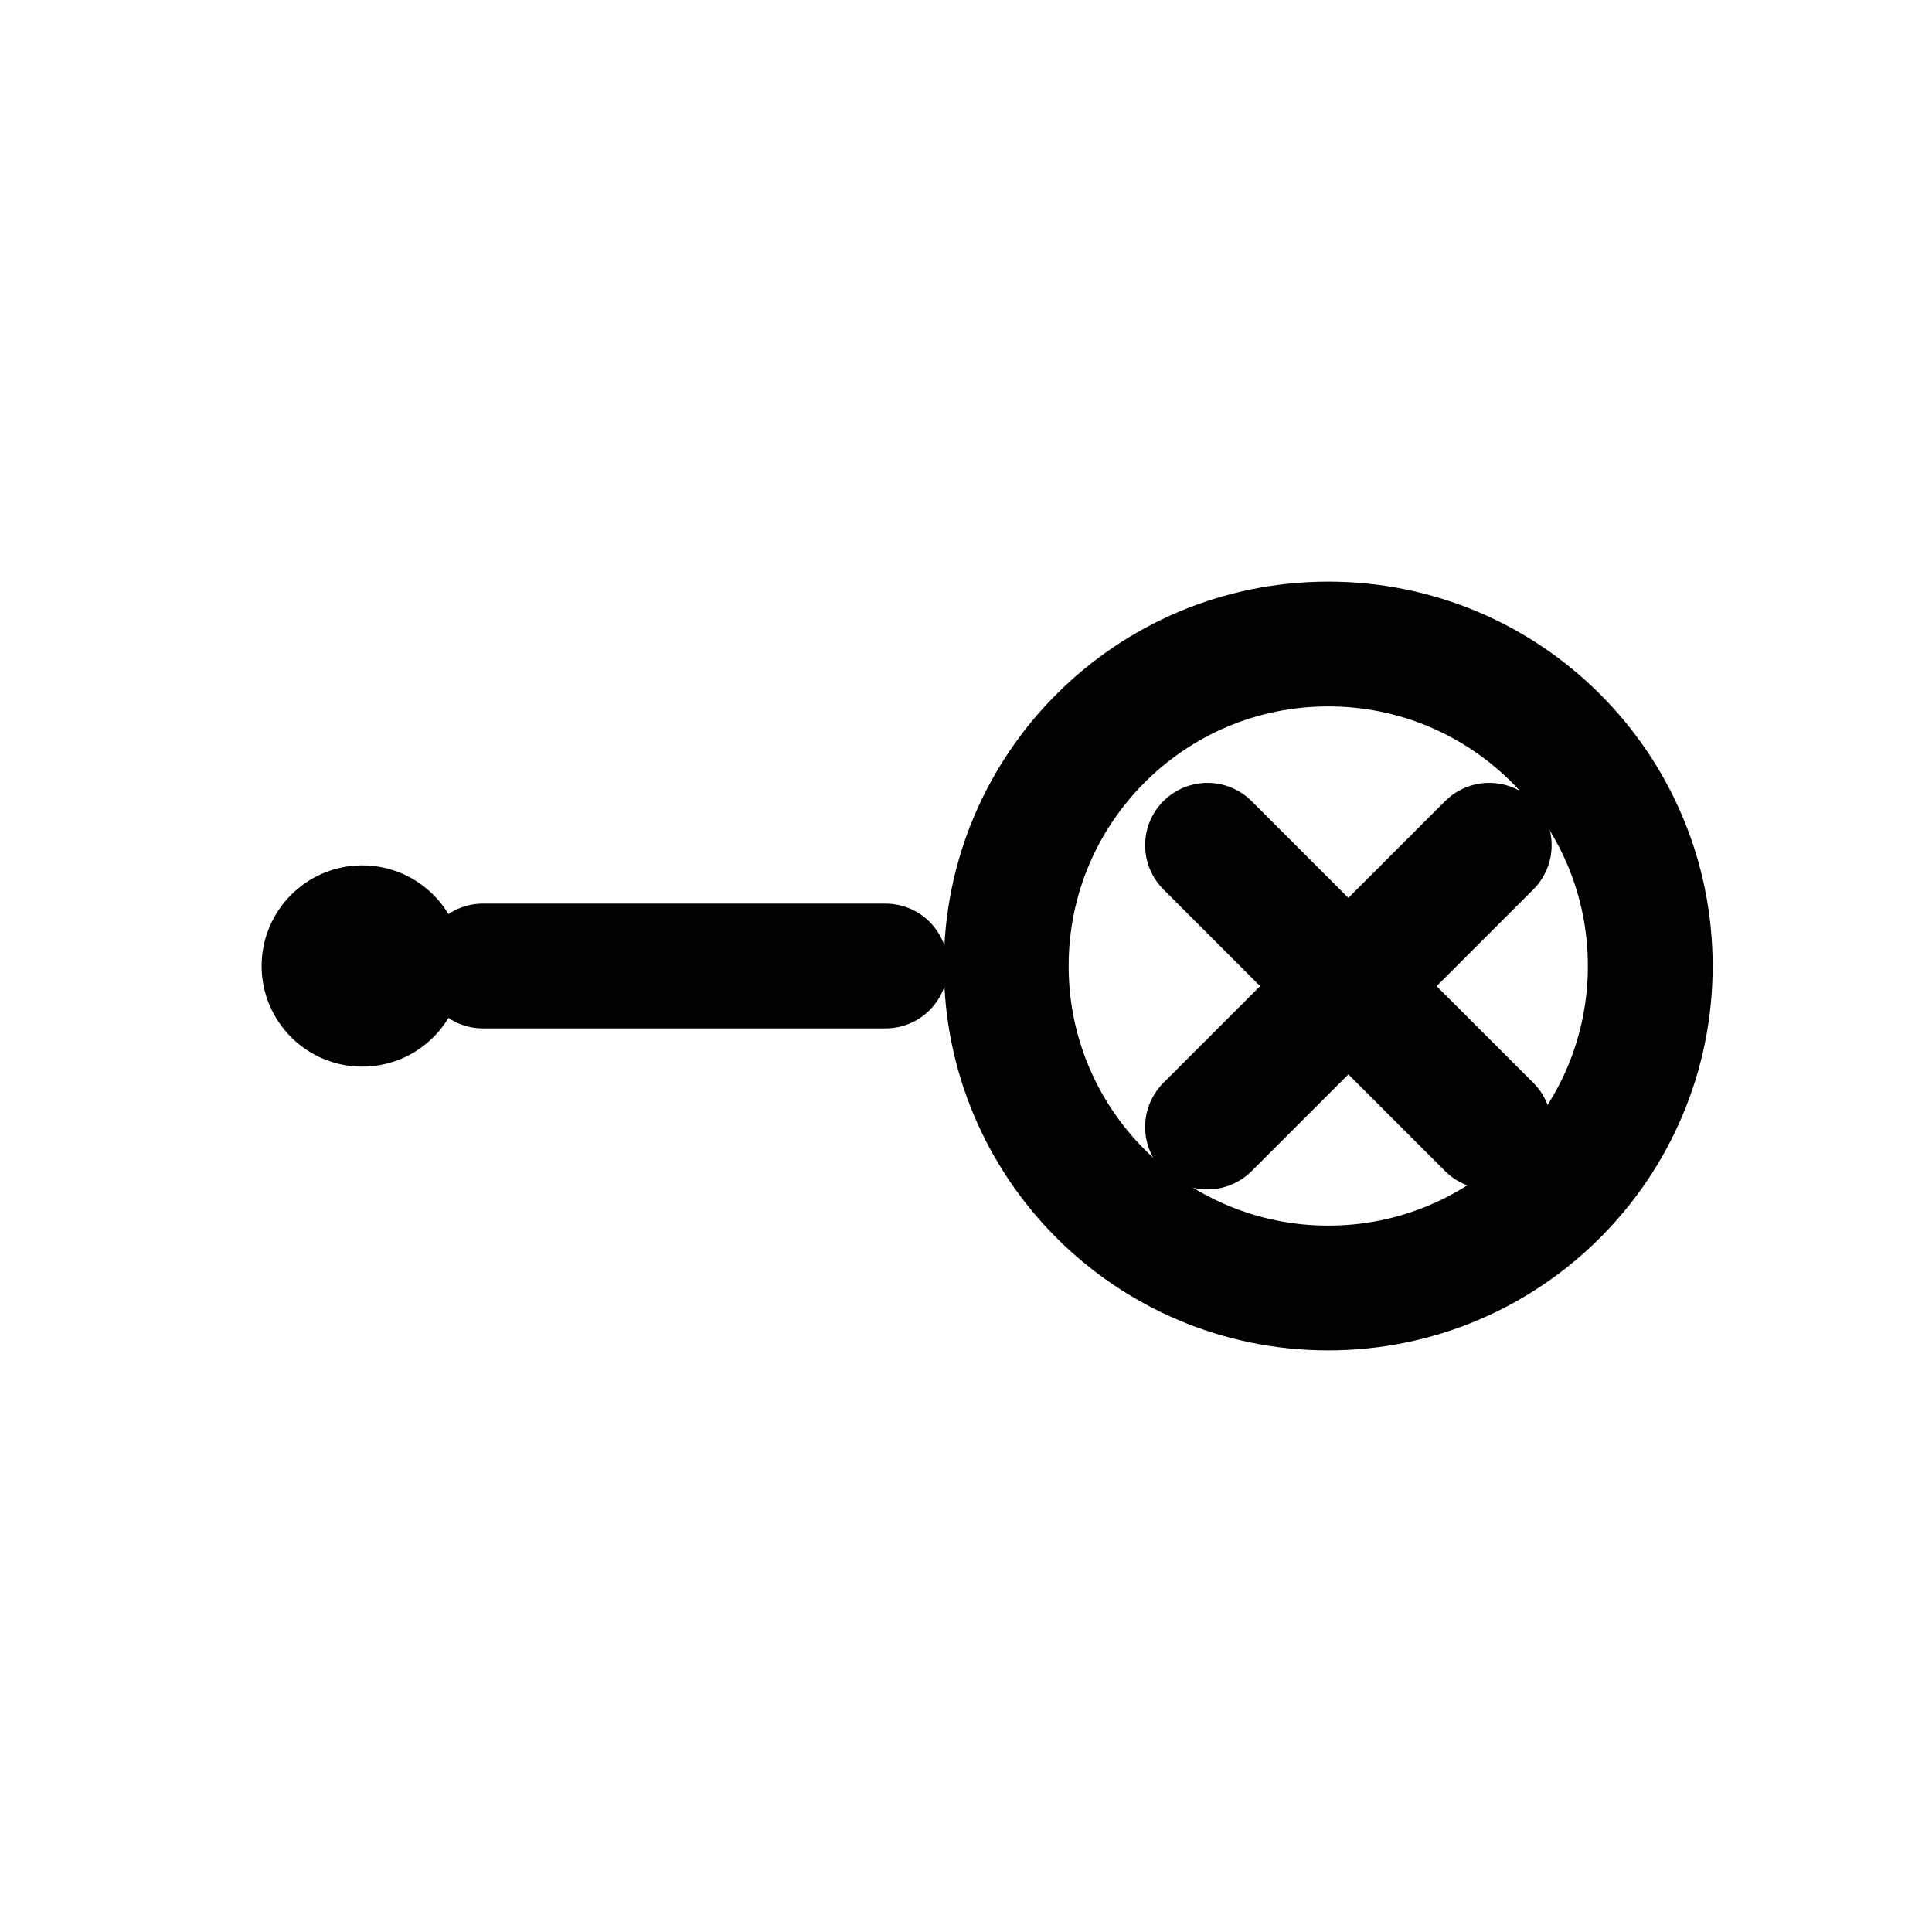
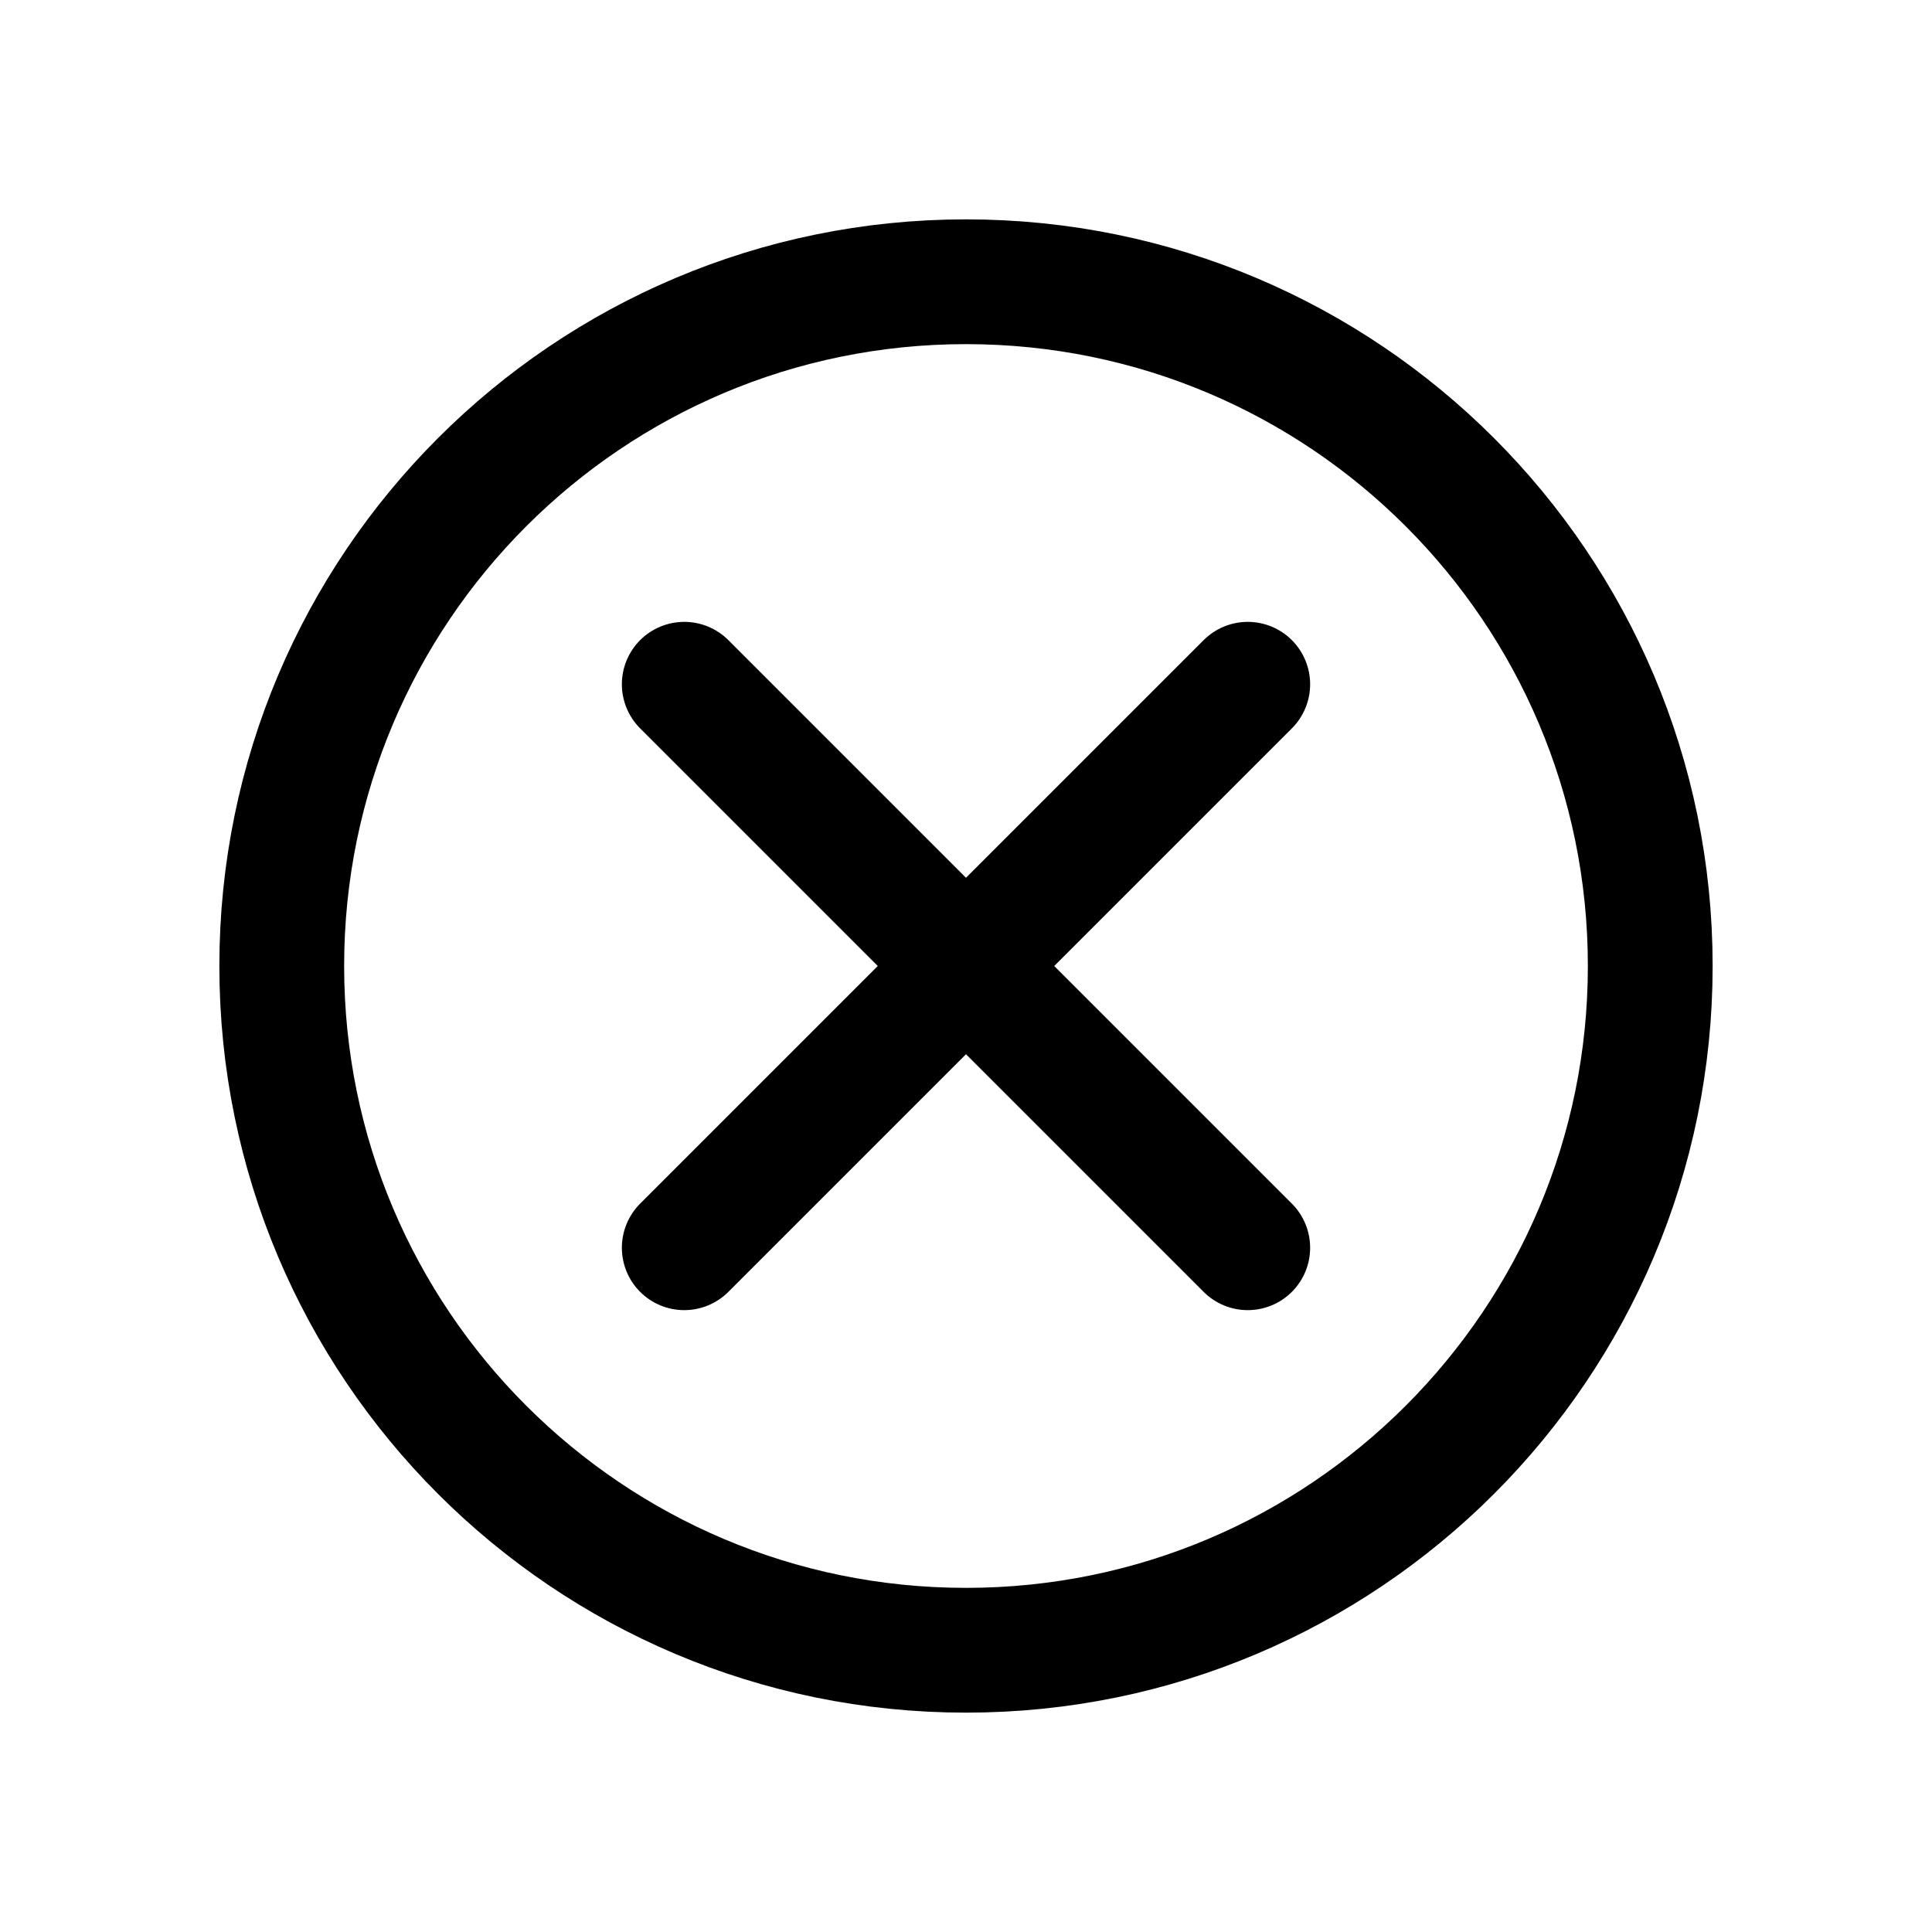
<svg xmlns="http://www.w3.org/2000/svg" viewBox="0 0 24 24" fill="none" stroke="currentColor" stroke-width="1.55" stroke-linecap="round" stroke-linejoin="round">
-   <circle cx="4.5" cy="12" r="1.25" fill="currentColor" stroke="none" />
-   <path d="M6 12H11" />
-   <circle cx="16.5" cy="12" r="4" />
-   <path class="danger" d="M15 10.5L18.5 14M18.5 10.5L15 14" />
+   <circle cx="12" cy="12" r="8.5" />
+   <path d="M8.5 8.5L15.5 15.5M15.5 8.5L8.5 15.5" />
</svg>
